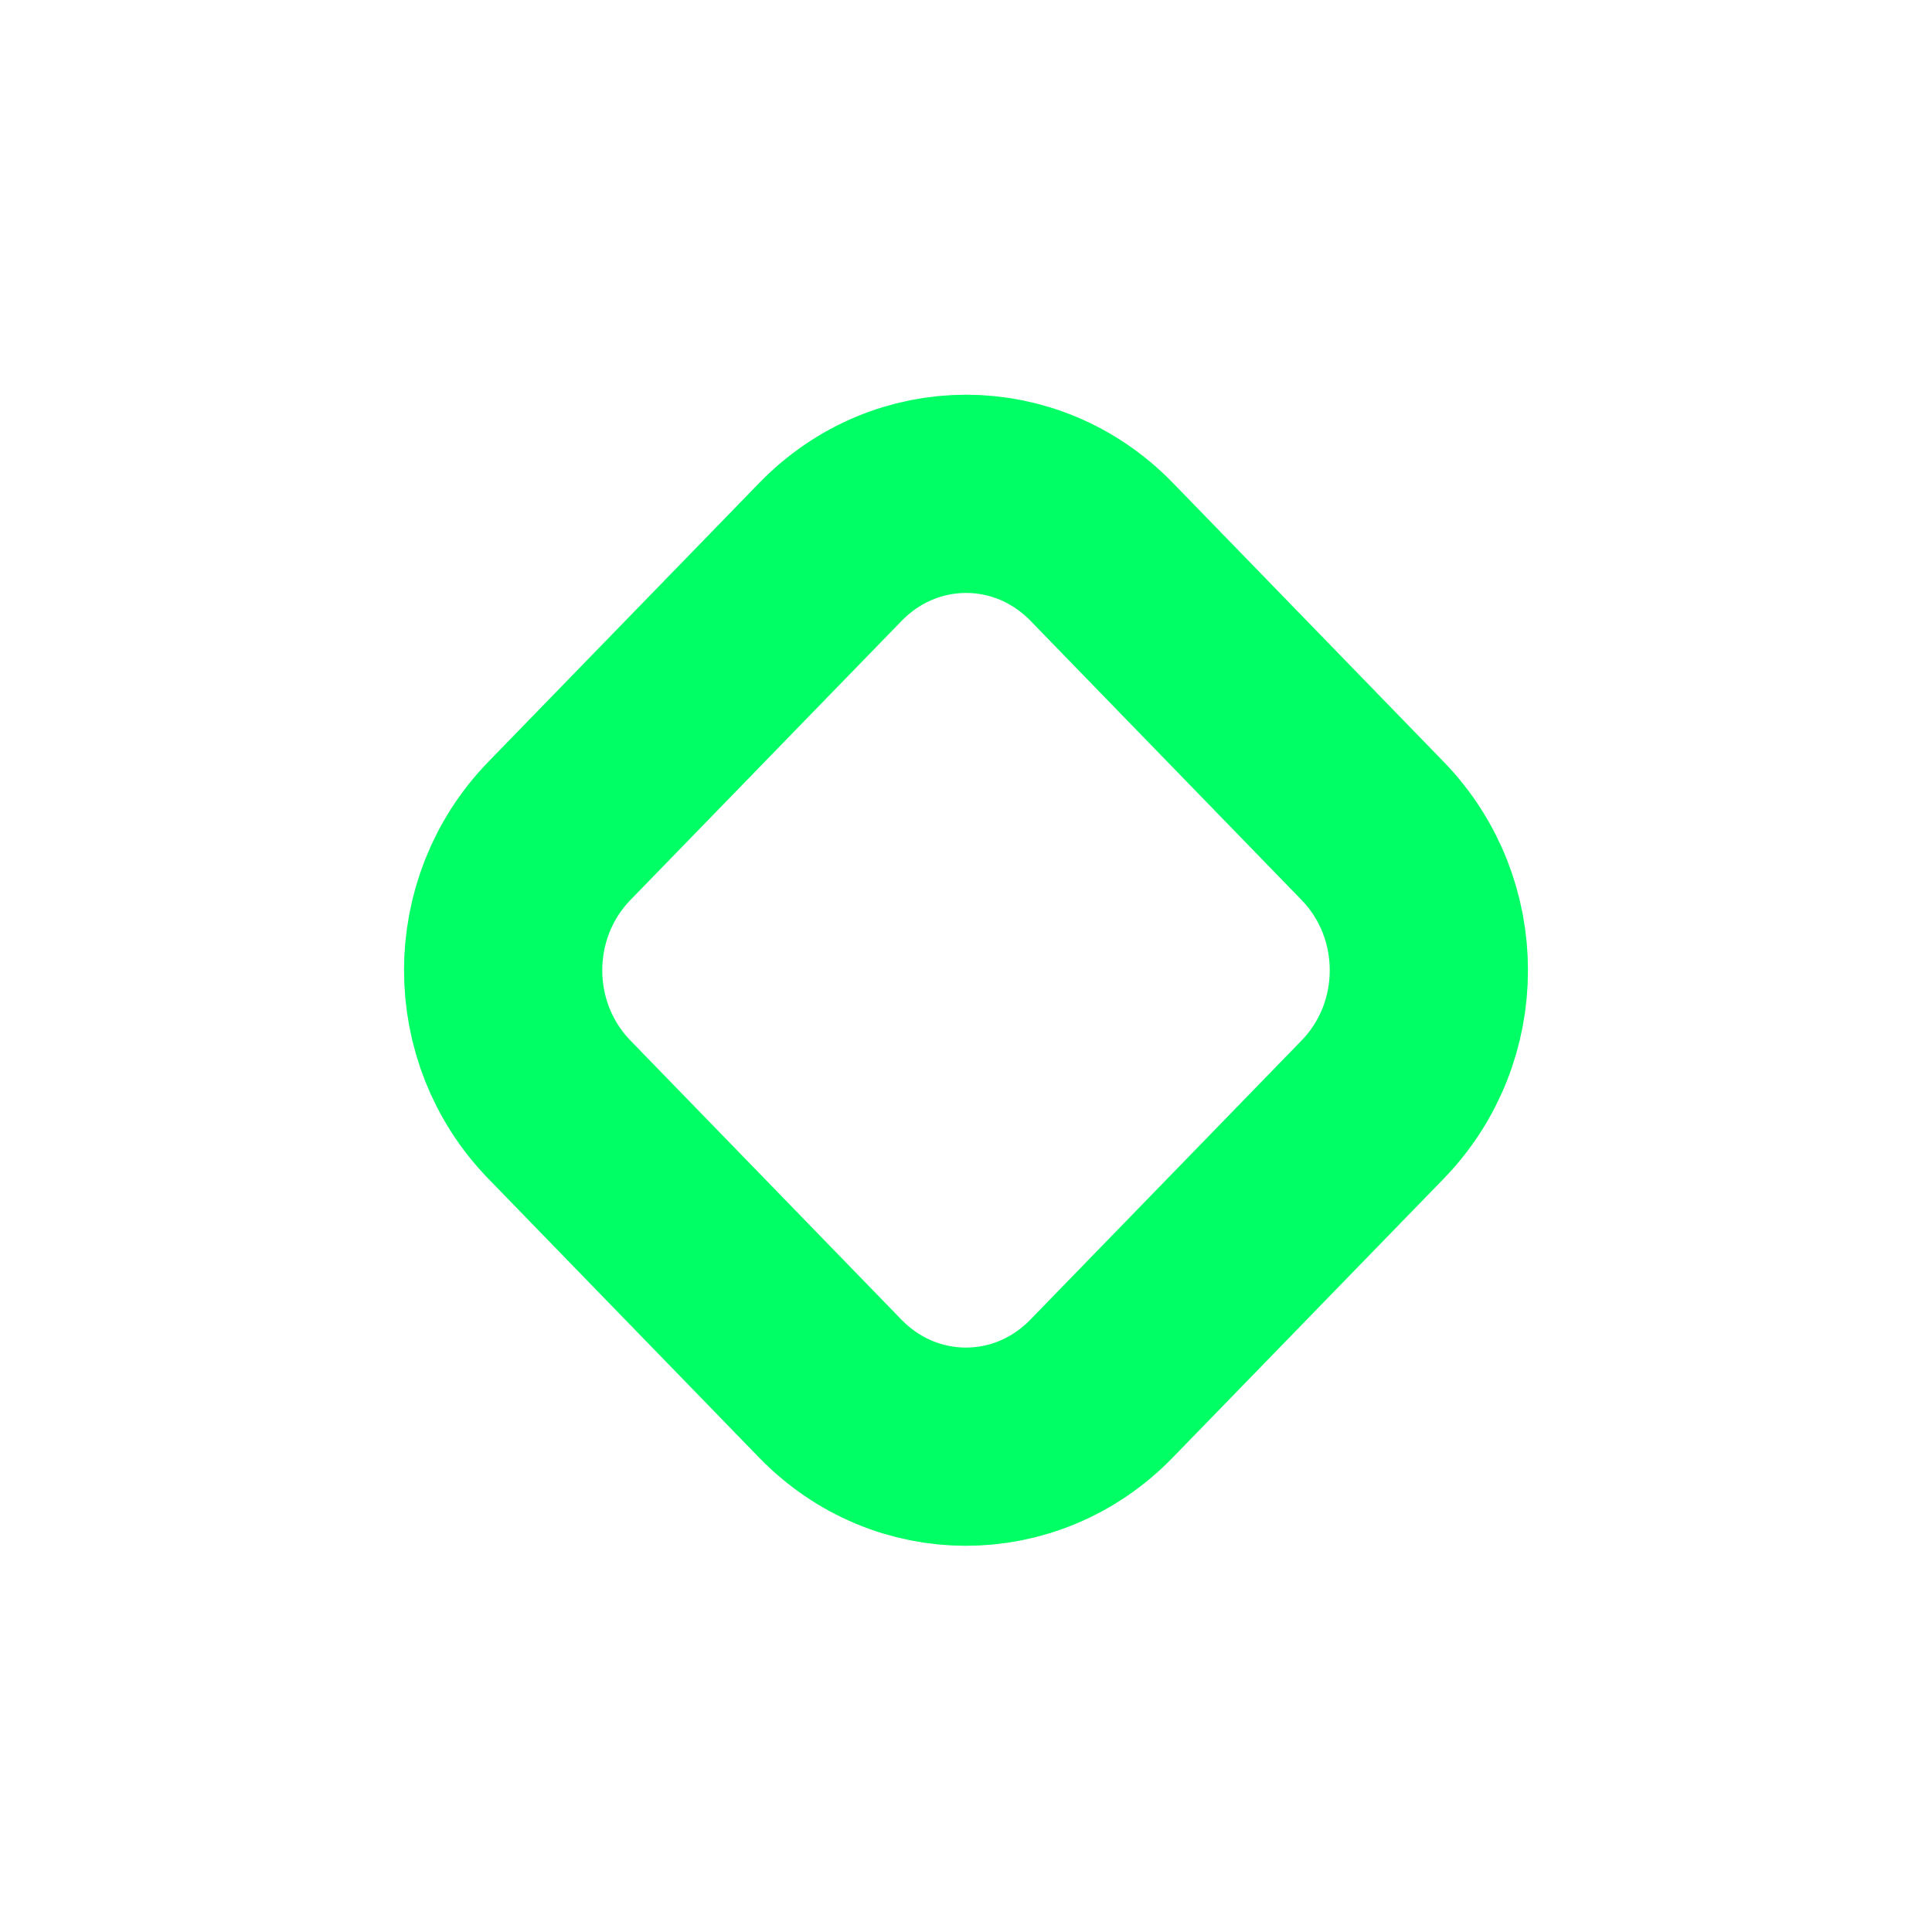
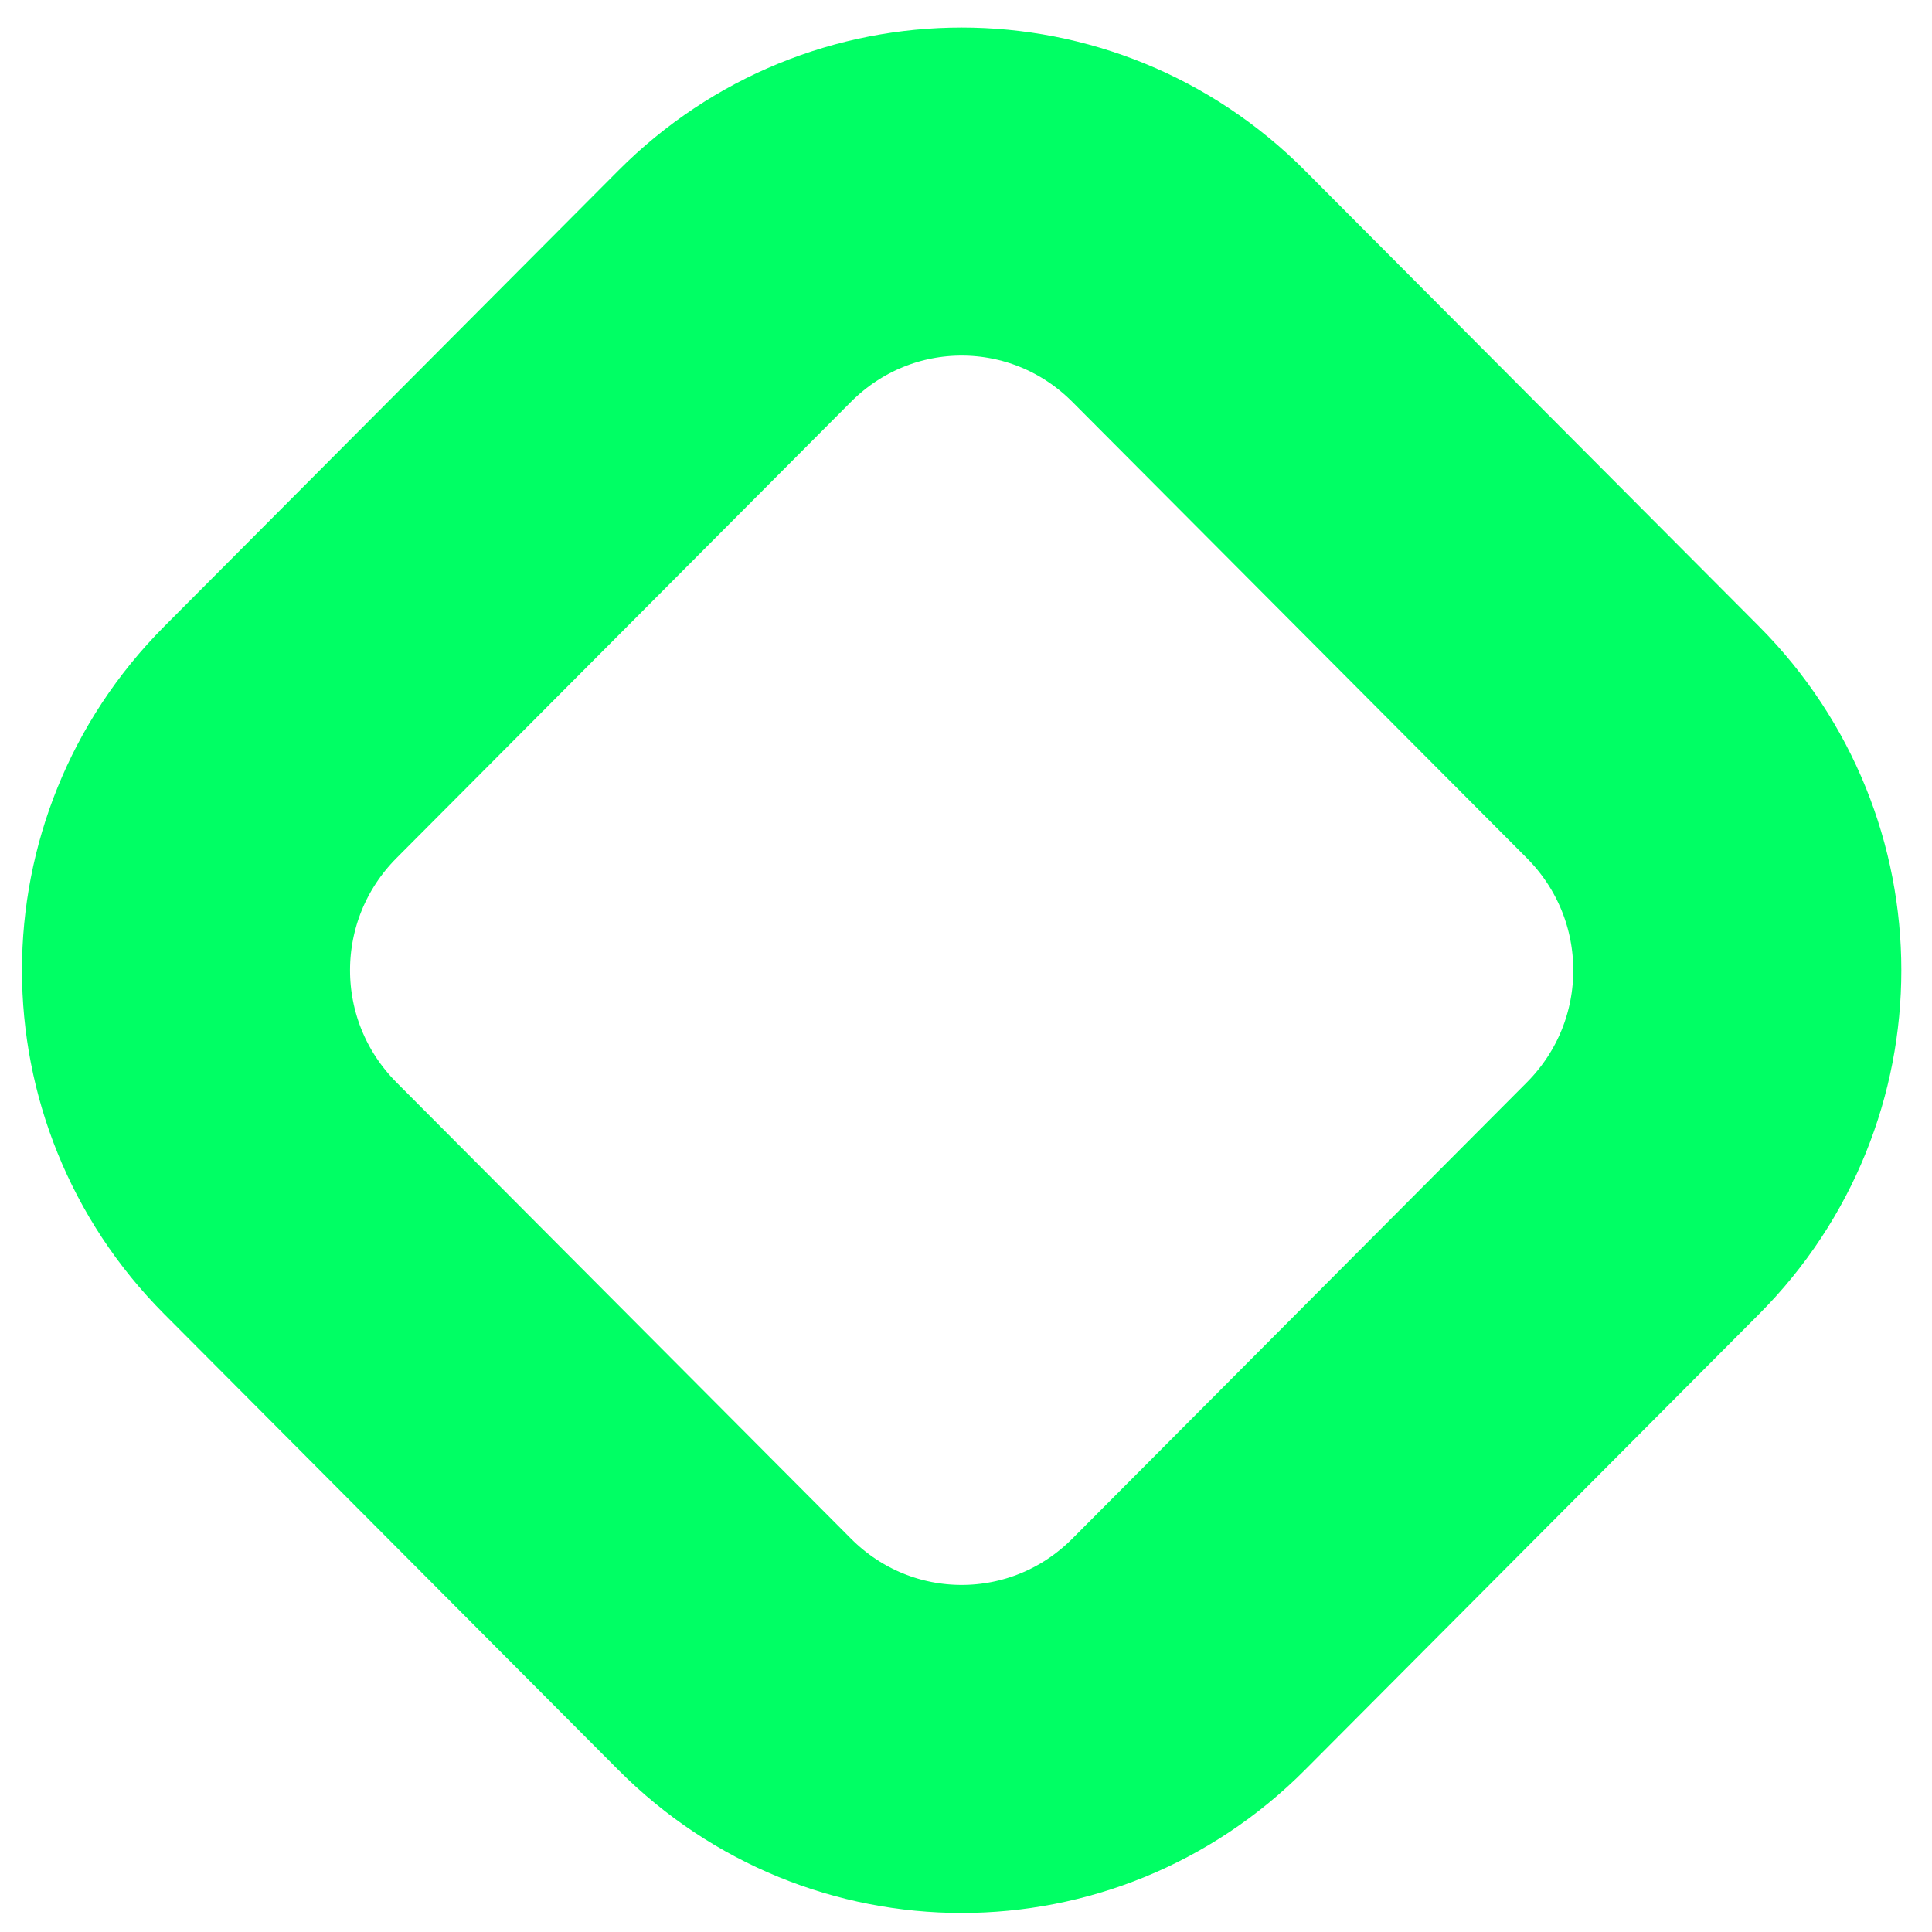
<svg xmlns="http://www.w3.org/2000/svg" width="10" height="10" id="svg3795" version="1.1">
  <defs id="defs3797" />
-   <path style="fill:none;stroke:#00ff64;stroke-width:1.026;stroke-miterlimit:4;stroke-dasharray:none;stroke-opacity:1" d="M 2.896,4.3 4.299,2.856 c 0.389,-0.4 1.014,-0.4 1.403,0 L 7.104,4.3 c 0.389,0.4 0.389,1.044 0,1.444 l -1.403,1.444 c -0.389,0.4 -1.014,0.4 -1.403,0 L 2.896,5.744 c -0.389,-0.4 -0.389,-1.044 0,-1.444 z" id="rect3836" />
+   <path style="fill:none;stroke:#00ff64;stroke-width:1.698;stroke-miterlimit:4;stroke-dasharray:none;stroke-opacity:1" d="M 1.451,3.842 3.802,1.482 c 0.651,-0.654 1.7,-0.654 2.351,0 l 2.351,2.36 c 0.651,0.654 0.651,1.706 0,2.36 L 6.153,8.562 c -0.651,0.654 -1.7,0.654 -2.351,0 L 1.451,6.202 c -0.651,-0.654 -0.651,-1.706 0,-2.36 z" id="rect3836" />
</svg>
